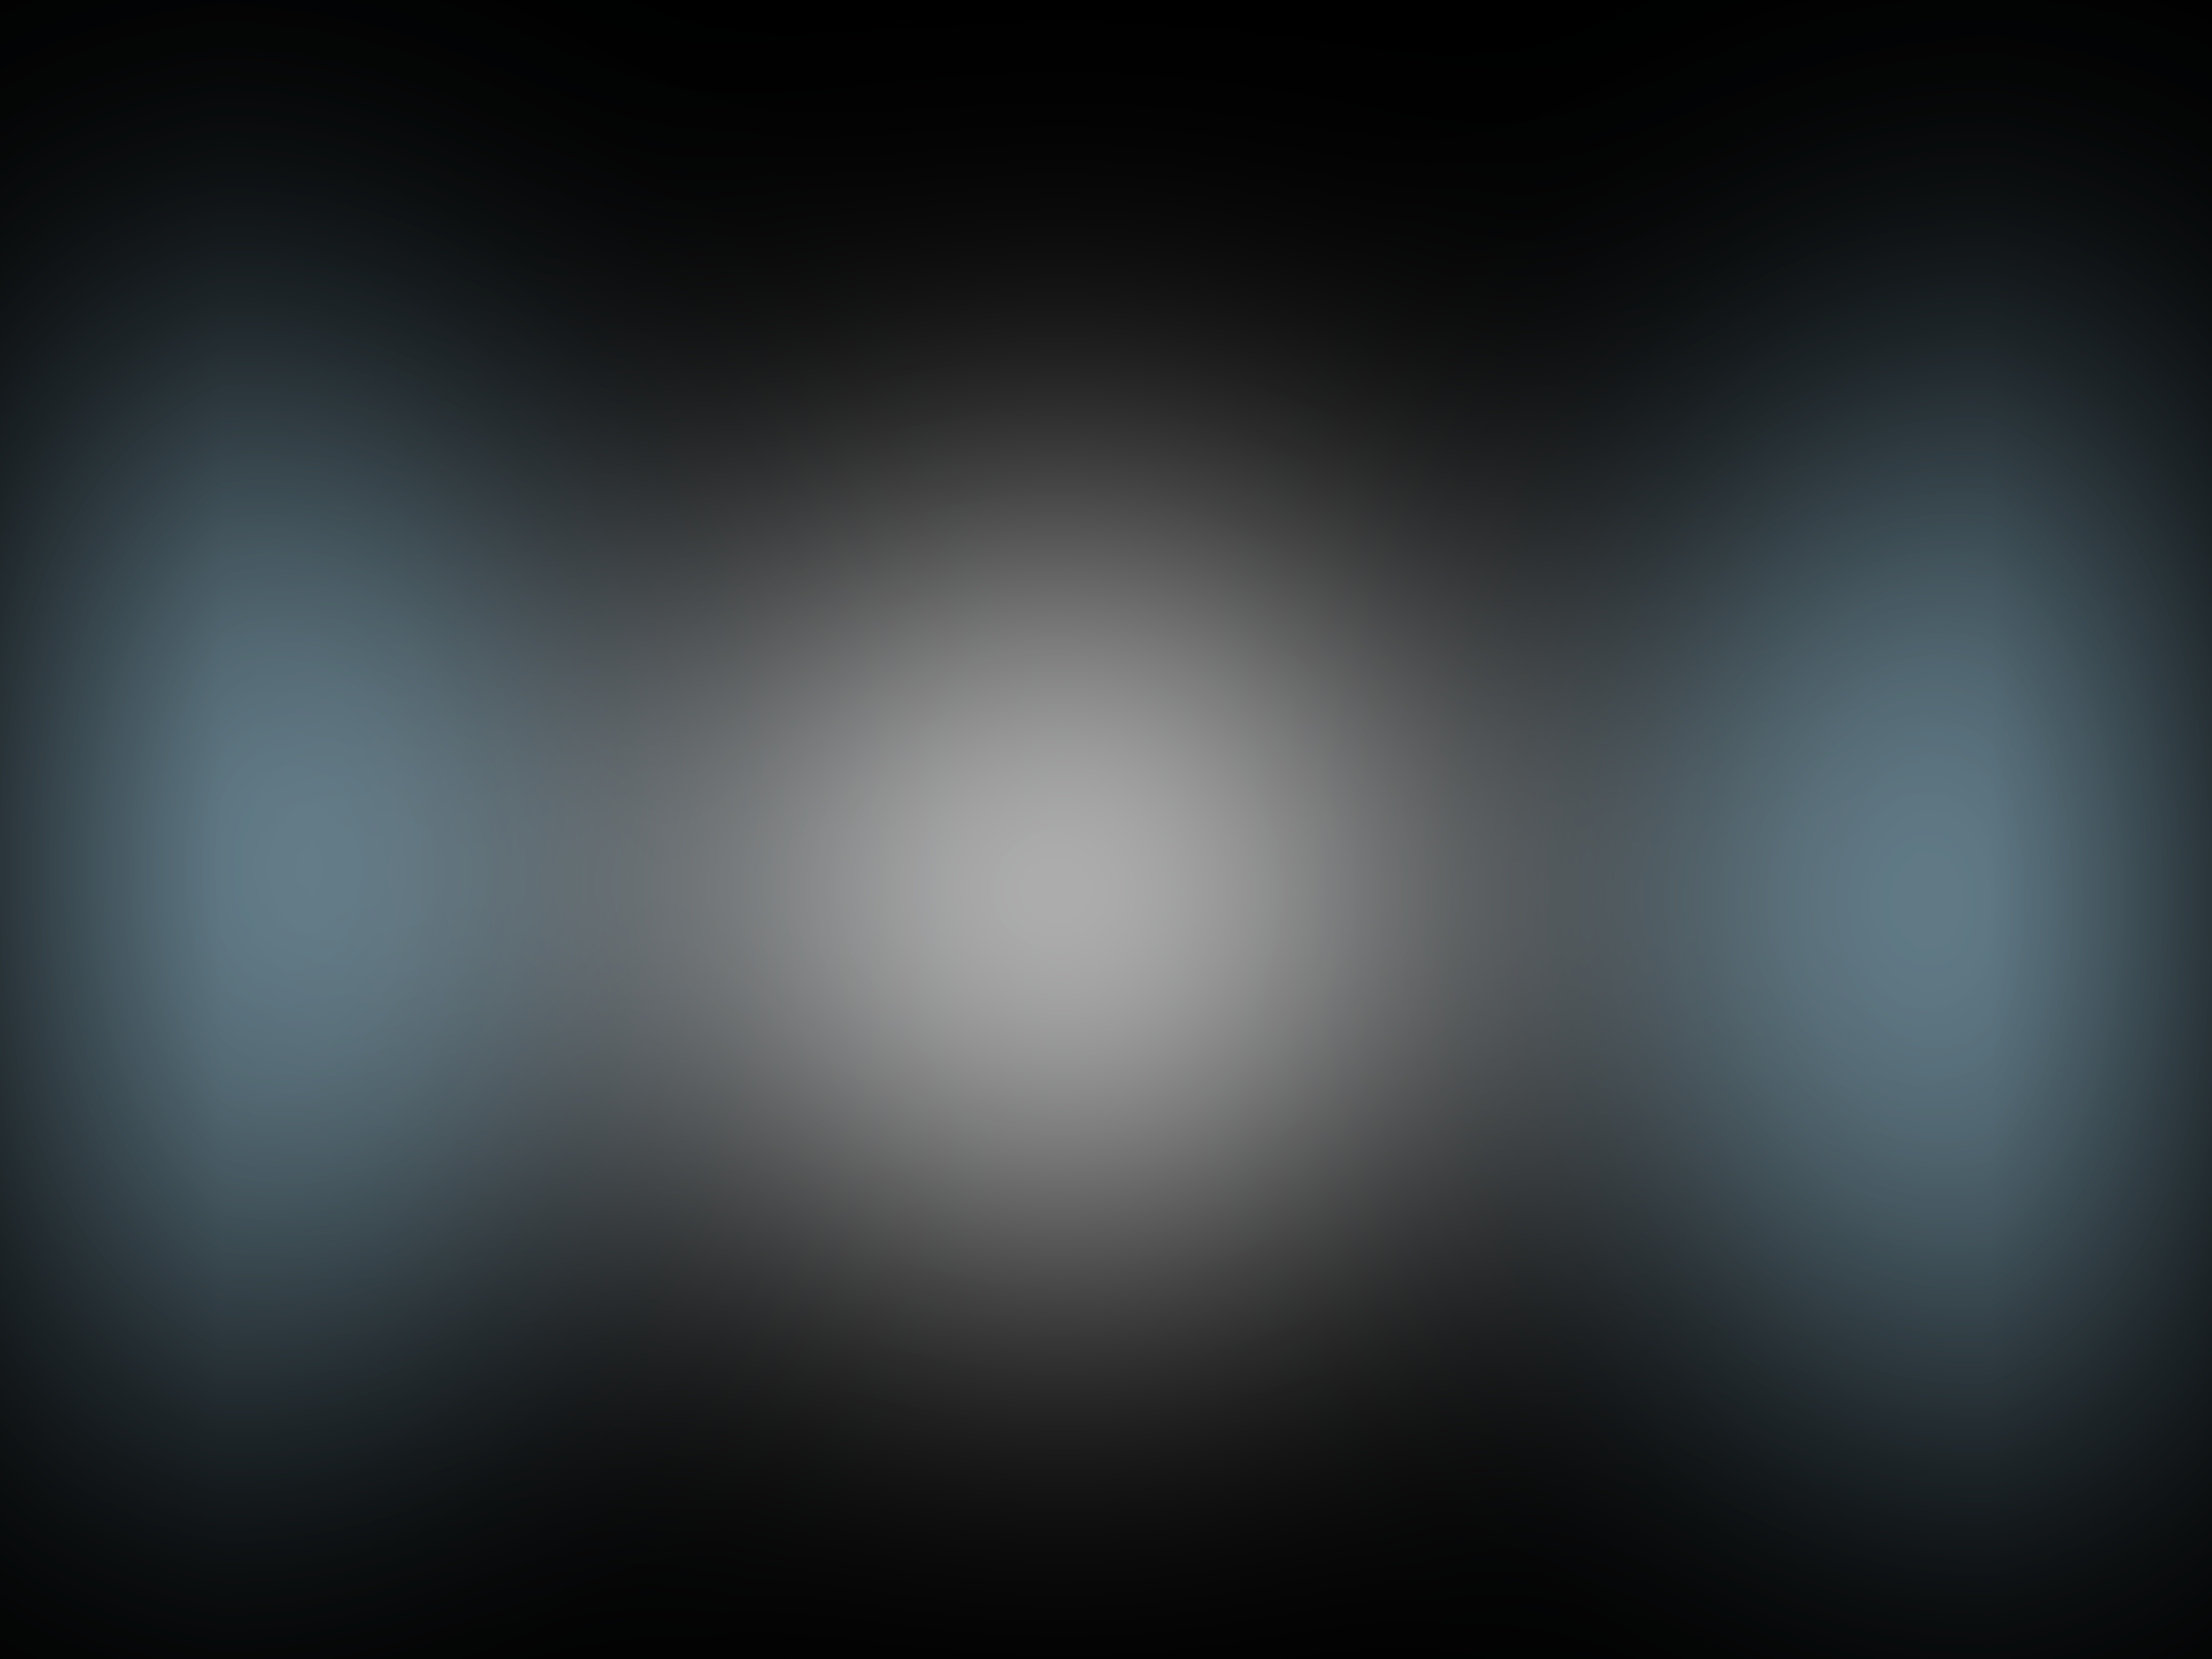
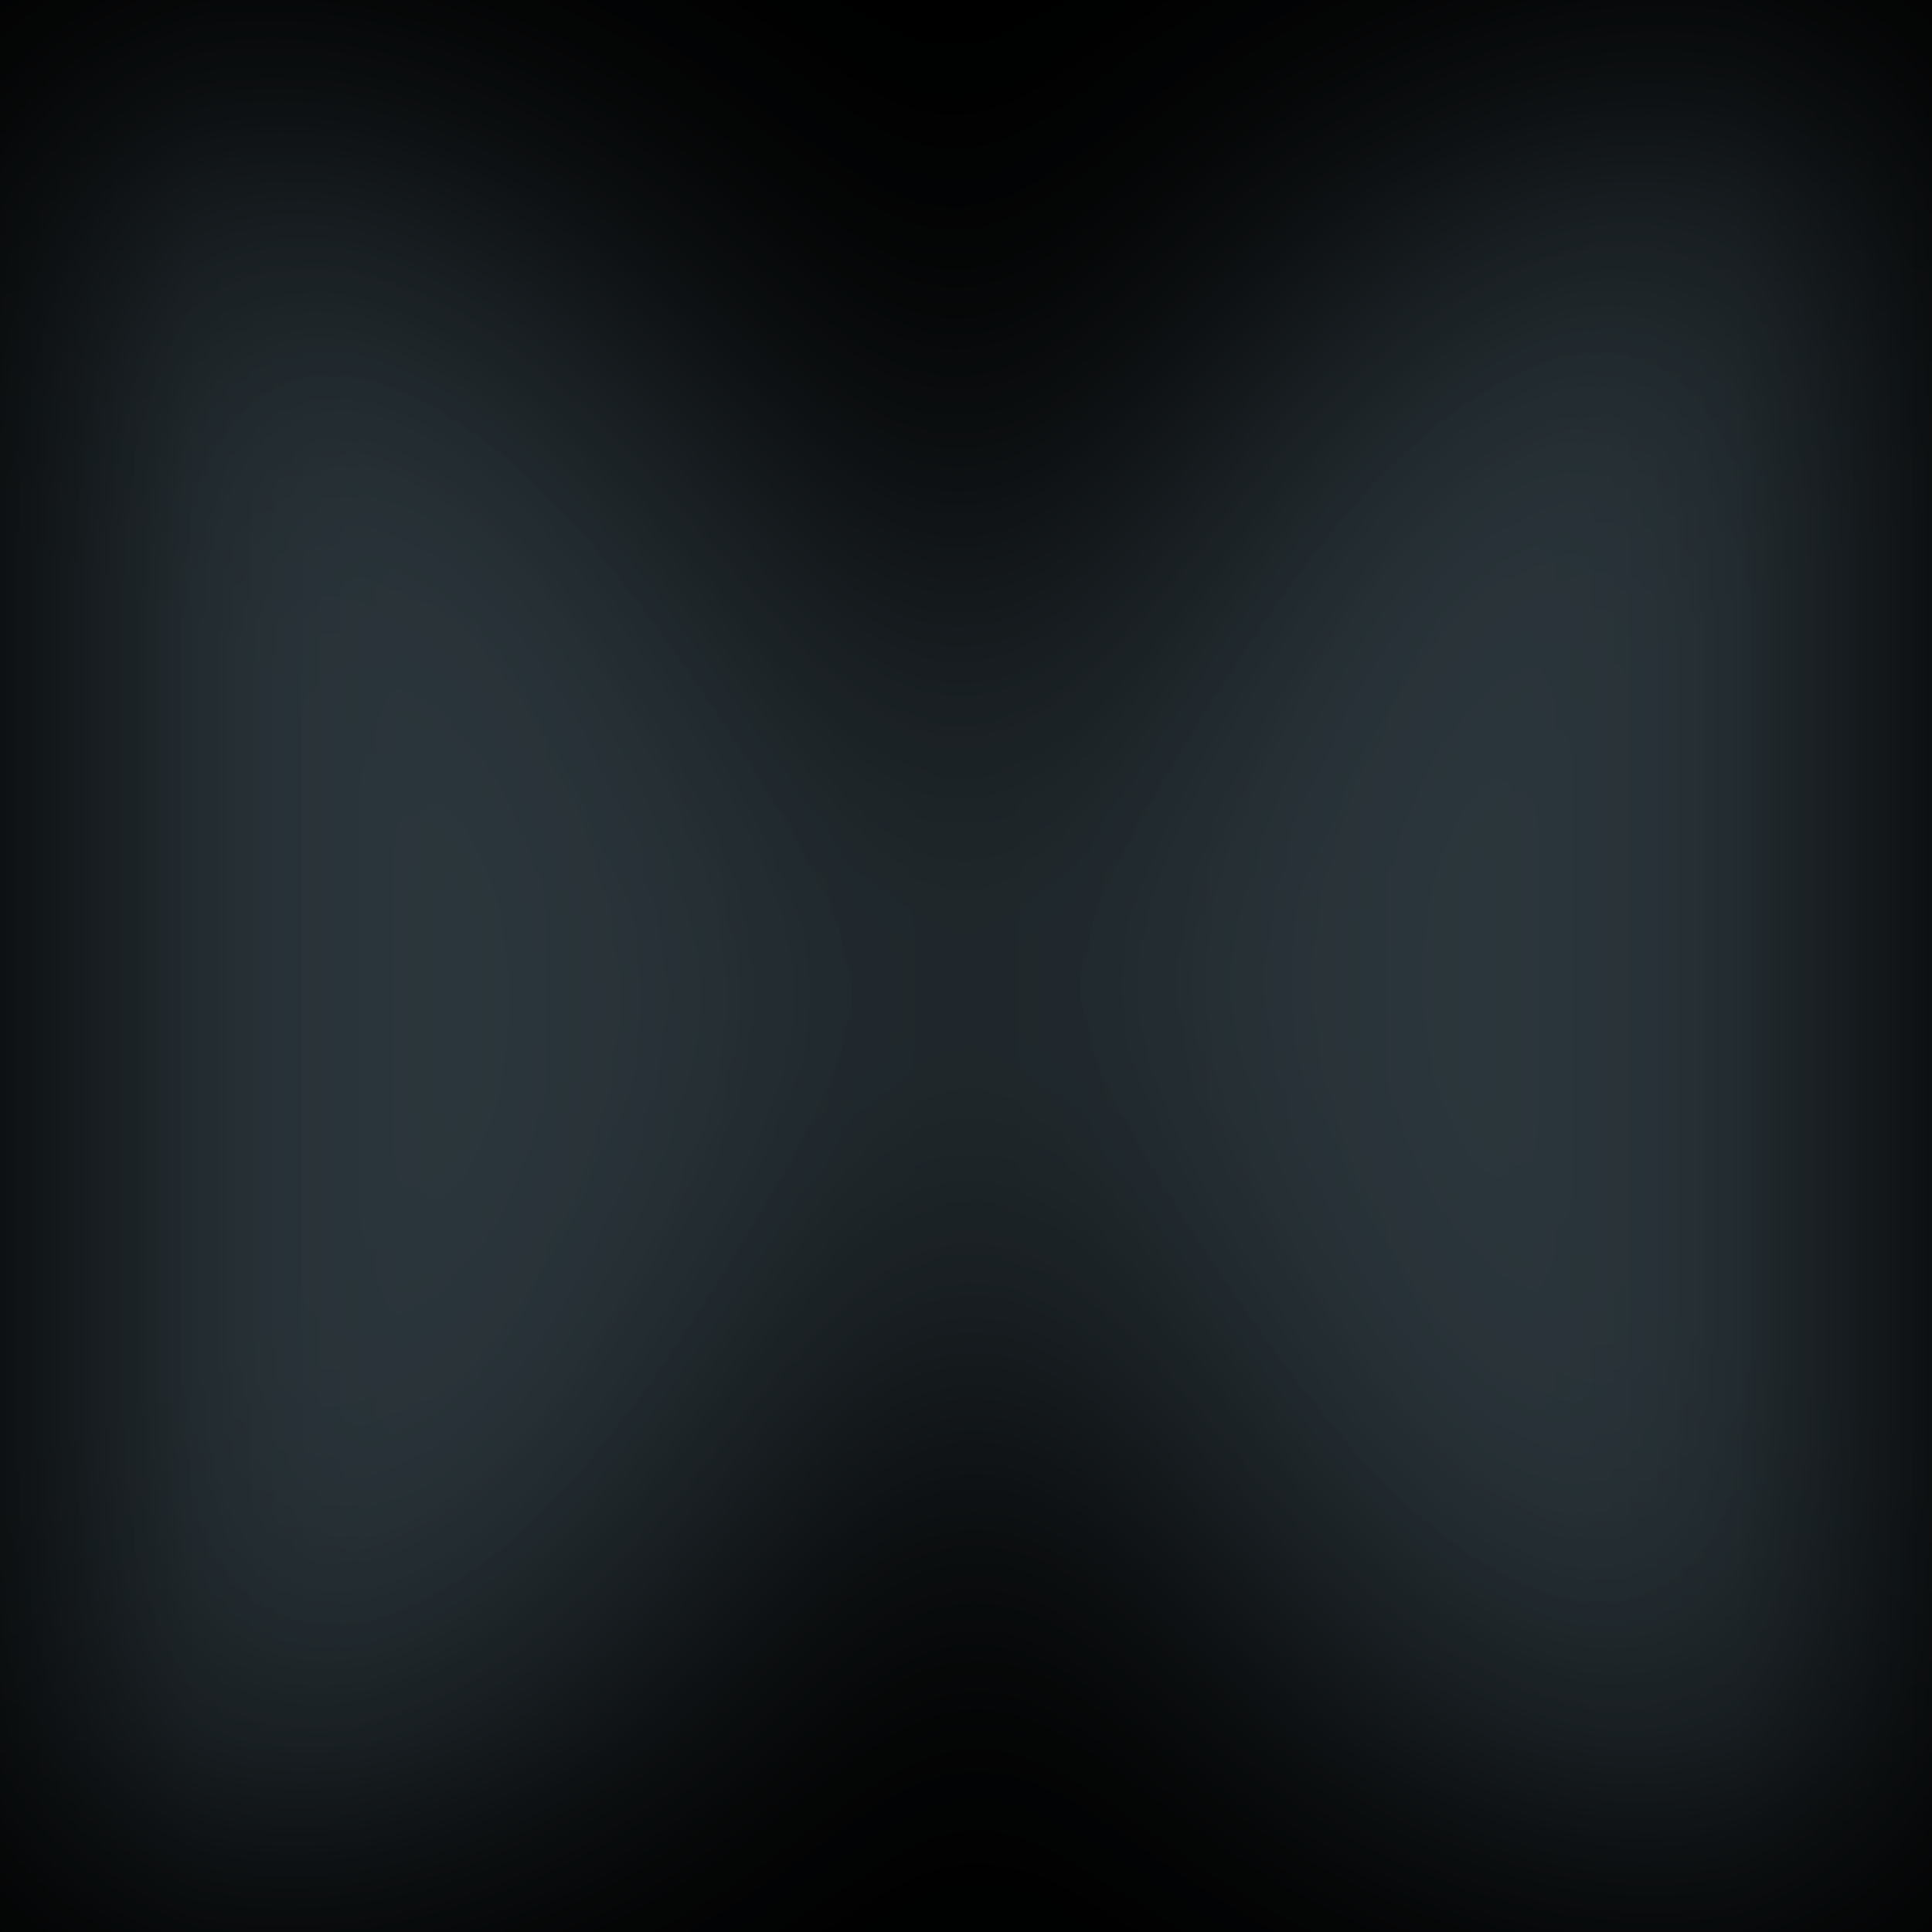
- <svg xmlns="http://www.w3.org/2000/svg" class="main svelte-1ahfjoa" version="1.1" viewBox="0 0 652 489">
+ <svg xmlns="http://www.w3.org/2000/svg" class="main svelte-1ahfjoa" version="1.1" viewBox="0 0 652 652">
  <style>.multiply { mix-blend-mode: multiply }
            .normal { mix-blend-mode: normal }
            .overlay { mix-blend-mode: overlay }
            .screen { mix-blend-mode: screen }
            .darken { mix-blend-mode: darken }
            .lighten { mix-blend-mode: lighten }
            .color-dodge { mix-blend-mode: color-dodge }
            .saturation { mix-blend-mode: saturation }
            .color { mix-blend-mode: color }
            .luminosity { mix-blend-mode: luminosity }
            .hard-light { mix-blend-mode: hard-light }
            .soft-light { mix-blend-mode: soft-light }
            .difference { mix-blend-mode: difference }
            .exclusion { mix-blend-mode: exclusion }
            .hue { mix-blend-mode: hue }
        </style>
  <defs>
    <filter id="blur1" width="120%" height="120%" filterUnits="userSpaceOnUse" x="-10%" y="-10%">
      <feGaussianBlur stdDeviation="75" result="effect1_foregroundBlur" />
    </filter>
  </defs>
-   <rect width="652" height="489" fill="#000" />
+   <rect width="652" height="652" fill="#000" />
  <g filter="url(#blur1)">
-     <circle cy="255.5" cx="9" r="150" fill="#8fb5c7" class="normal svelte-1ahfjoa" />
-     <circle cy="265.5" cx="642" r="150" fill="#8fb5c7" class="normal svelte-1ahfjoa" />
-     <circle cy="262.5" cx="314" r="100" fill="#ffffff" class="normal svelte-1ahfjoa" />
+     <circle cy="330" cx="643" r="300" fill="#8fb5c74d" class="normal svelte-1ahfjoa" />
+     <circle cy="338" cx="9" r="300" fill="#8fb5c74d" class="normal svelte-1ahfjoa" />
  </g>
</svg>
